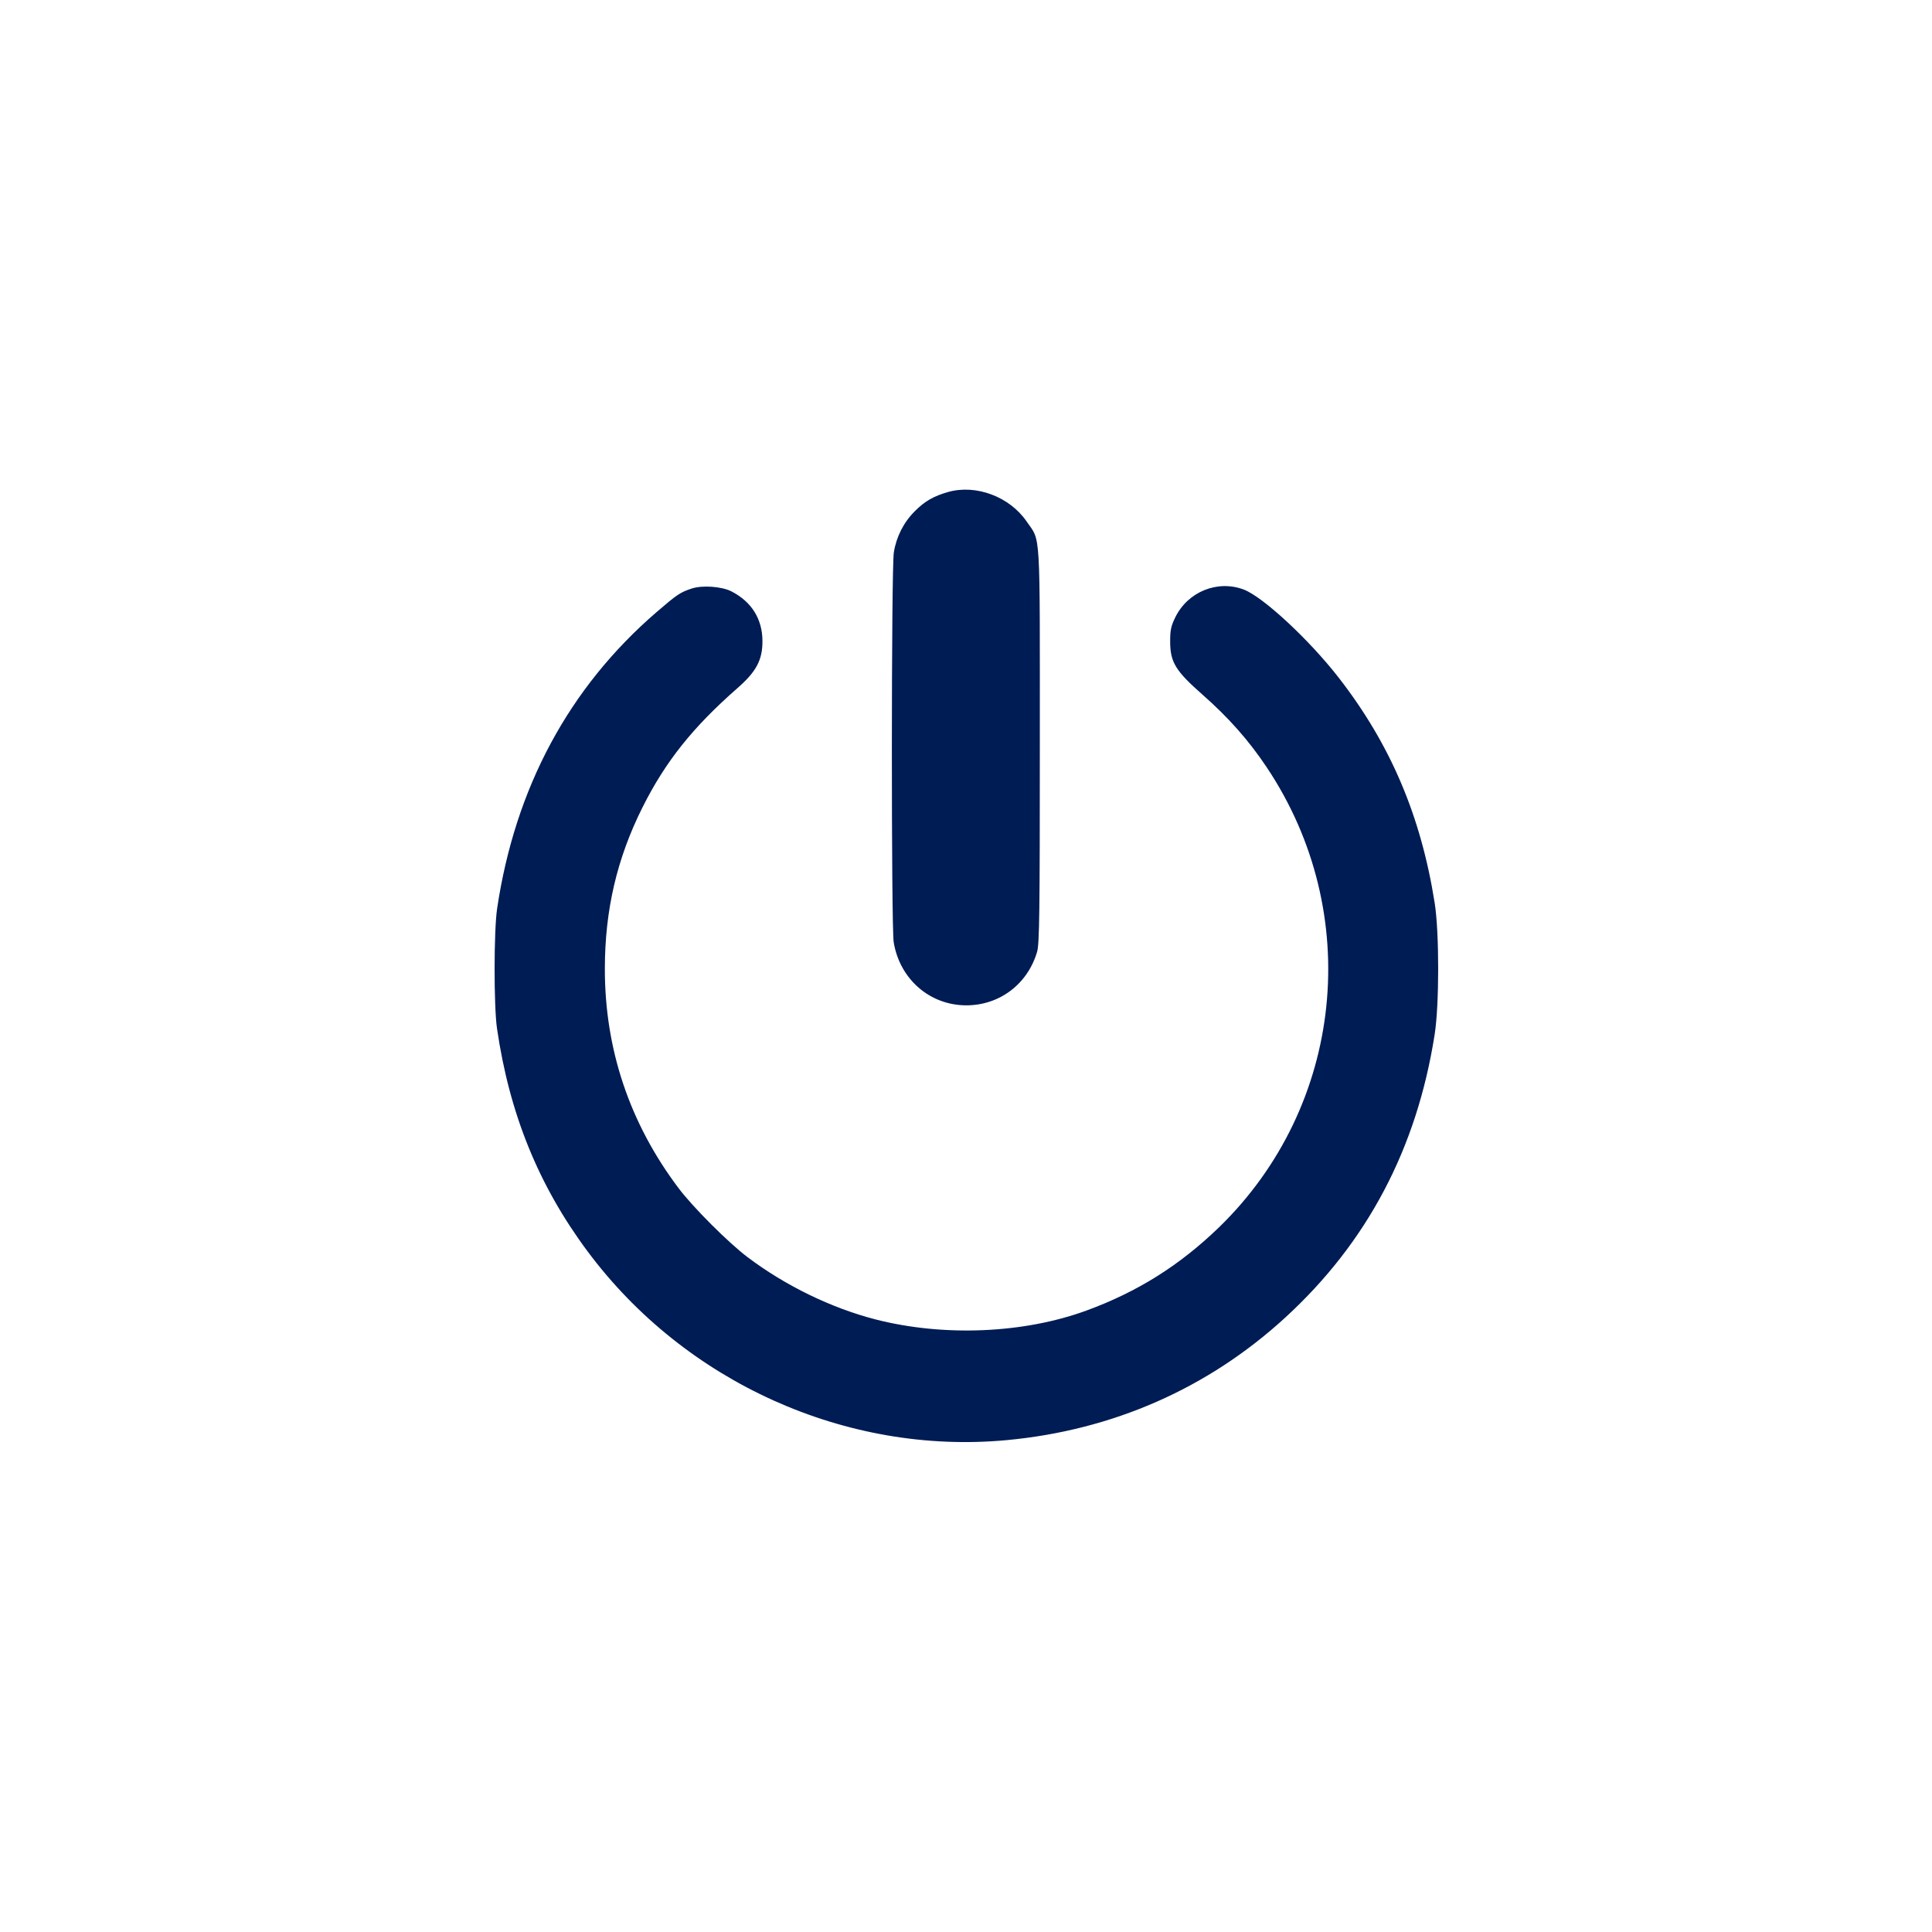
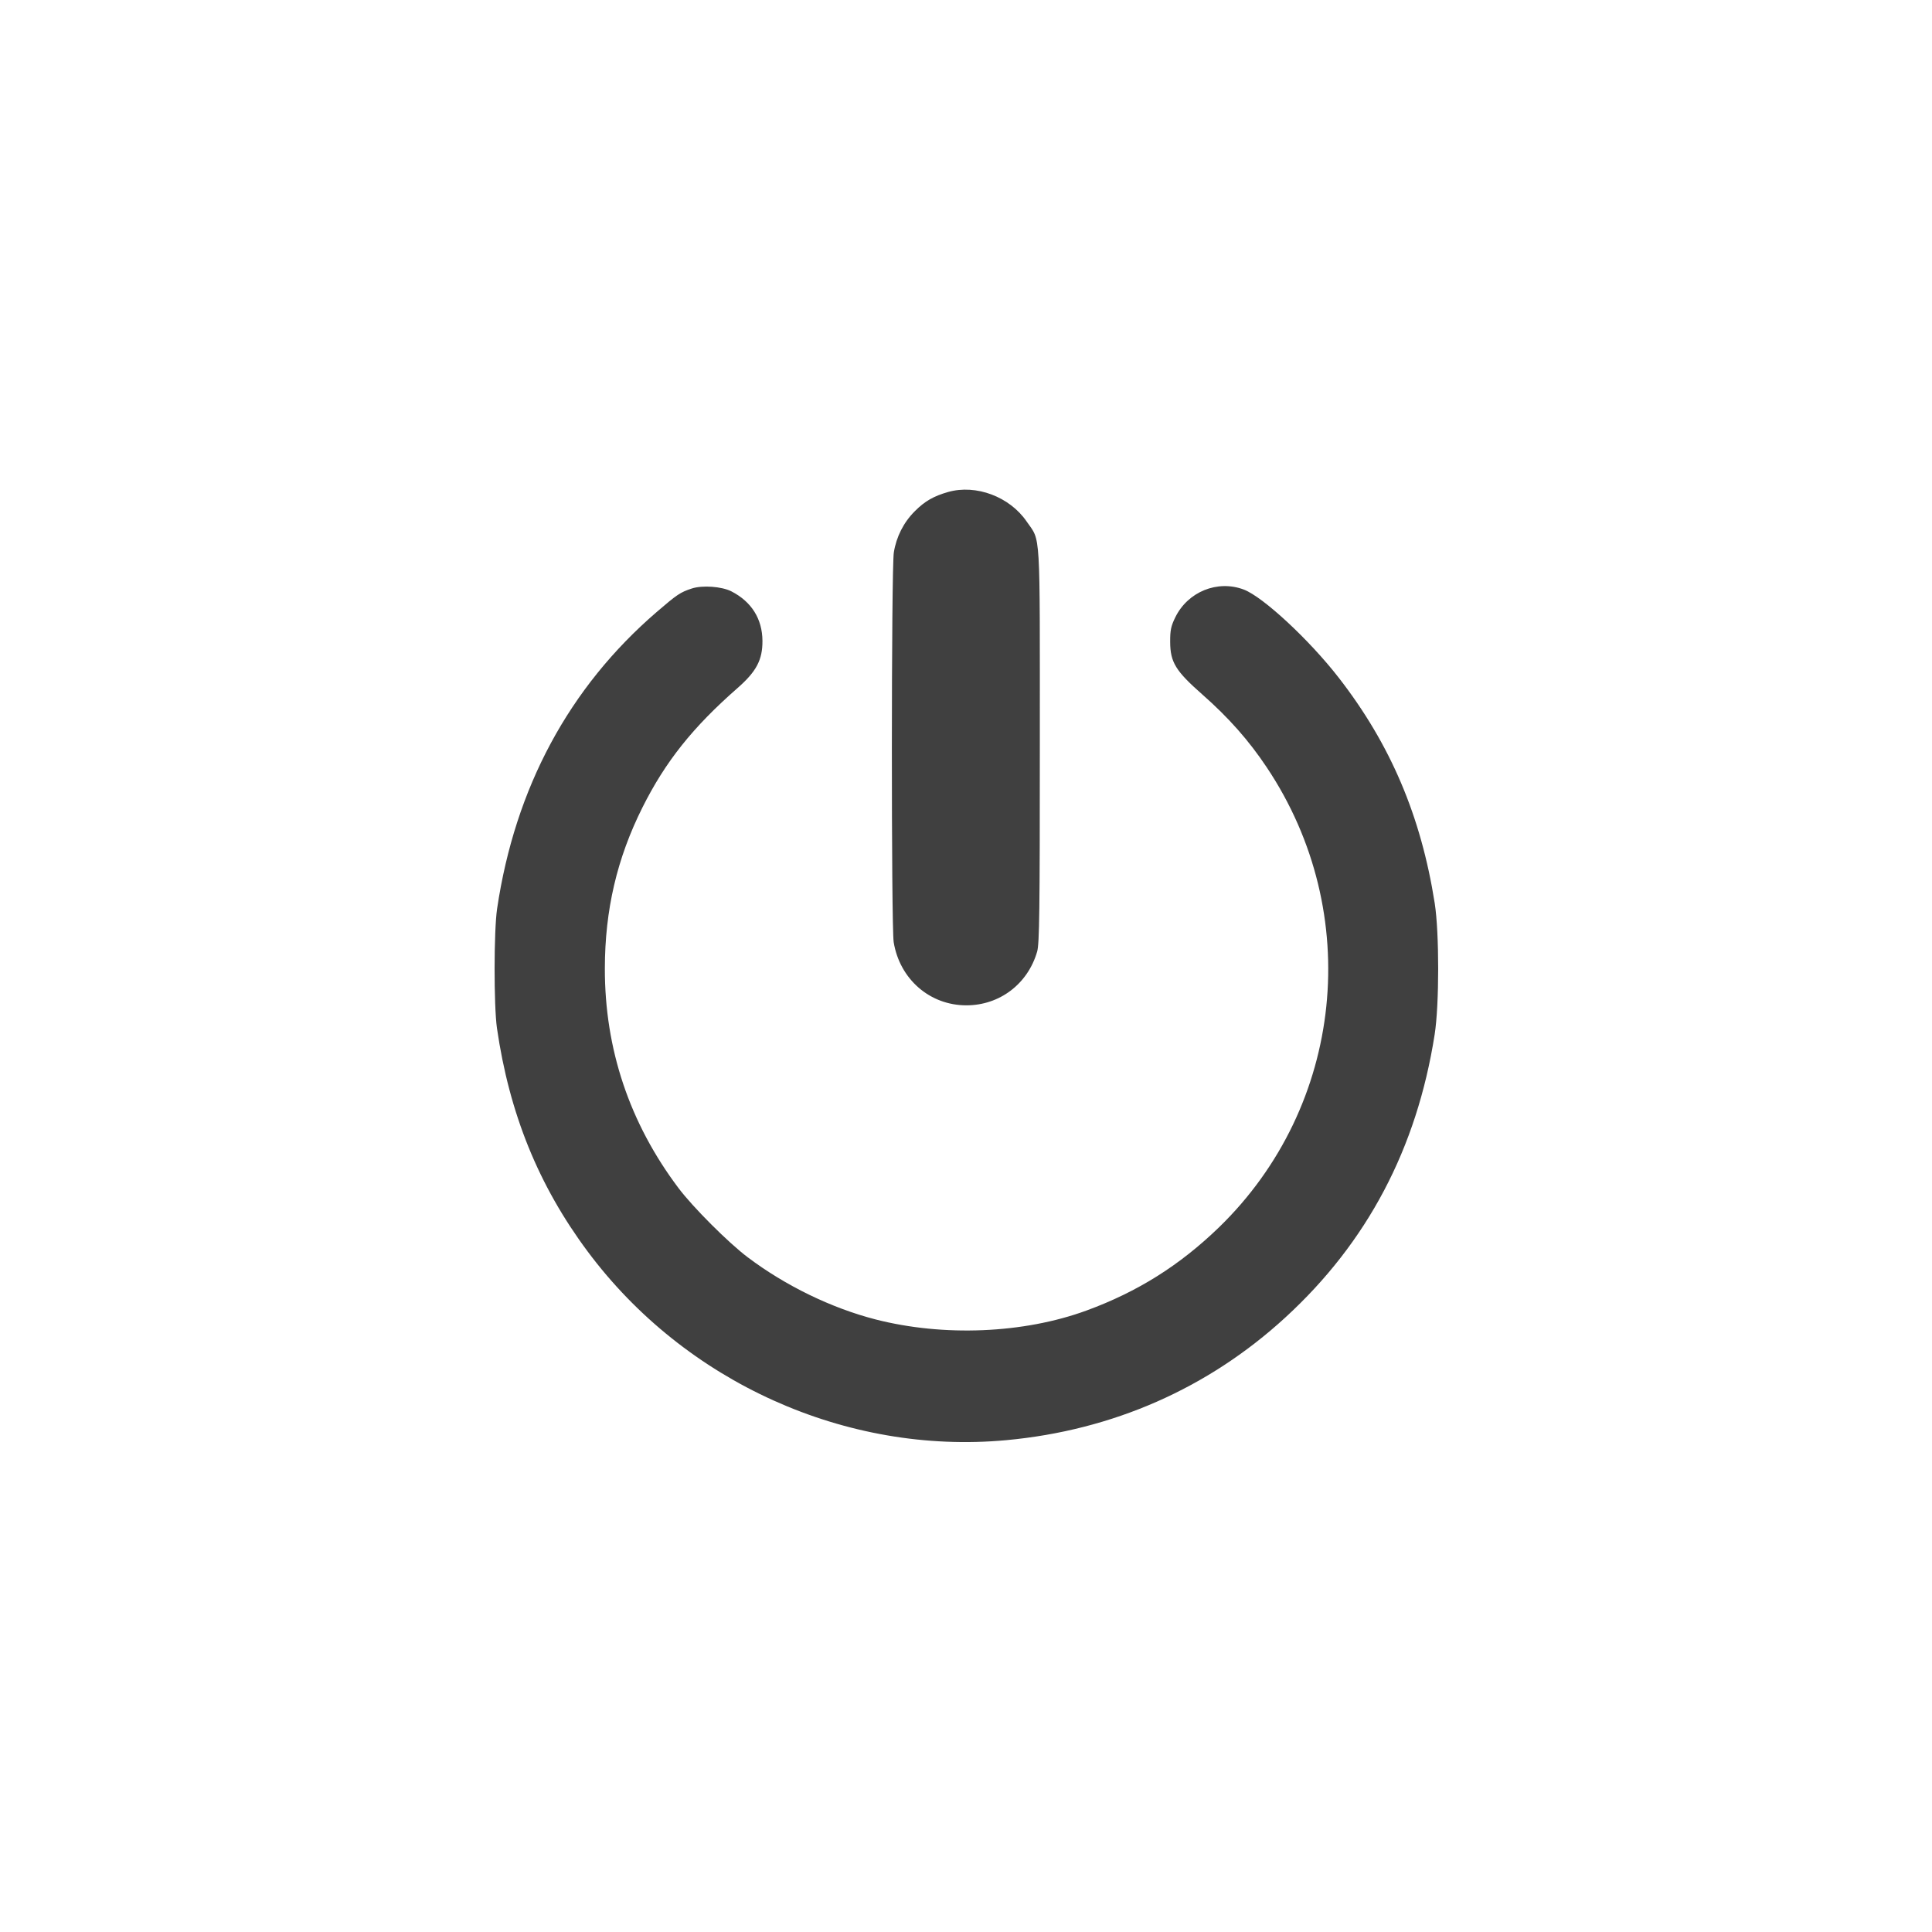
<svg xmlns="http://www.w3.org/2000/svg" width="28" height="28" viewBox="0 0 28 28" fill="none">
  <path fill-rule="evenodd" clip-rule="evenodd" d="M13.742 7.13C13.531 7.19 13.402 7.264 13.258 7.409C13.096 7.57 12.99 7.78 12.954 8.007C12.917 8.237 12.916 13.434 12.952 13.655C13.04 14.191 13.476 14.57 14.005 14.57C14.487 14.57 14.895 14.261 15.031 13.792C15.064 13.679 15.07 13.207 15.07 10.799C15.07 7.606 15.085 7.859 14.879 7.558C14.633 7.199 14.147 7.016 13.742 7.13ZM10.026 8.529C9.859 8.584 9.813 8.615 9.519 8.868C8.246 9.964 7.464 11.419 7.204 13.172C7.157 13.491 7.156 14.575 7.202 14.899C7.381 16.137 7.804 17.18 8.515 18.135C9.928 20.034 12.265 21.087 14.584 20.872C16.126 20.729 17.507 20.122 18.627 19.095C19.816 18.005 20.534 16.643 20.792 14.993C20.86 14.564 20.86 13.517 20.793 13.09C20.594 11.826 20.151 10.786 19.402 9.822C18.975 9.272 18.305 8.65 18.025 8.544C17.645 8.401 17.215 8.575 17.033 8.947C16.971 9.074 16.958 9.134 16.959 9.302C16.96 9.598 17.038 9.724 17.425 10.065C17.804 10.398 18.102 10.735 18.36 11.123C19.77 13.234 19.479 16.029 17.667 17.787C17.099 18.337 16.486 18.723 15.744 18.994C14.834 19.327 13.675 19.375 12.689 19.122C12.048 18.957 11.384 18.634 10.836 18.221C10.558 18.012 10.041 17.495 9.833 17.218C9.124 16.276 8.764 15.203 8.766 14.036C8.767 13.188 8.941 12.442 9.311 11.702C9.644 11.037 10.04 10.54 10.692 9.969C10.962 9.732 11.052 9.562 11.05 9.287C11.048 8.969 10.891 8.719 10.599 8.57C10.459 8.499 10.179 8.479 10.026 8.529Z" fill="url(#paint0_linear_9_26660)" />
  <defs>
    <linearGradient id="paint0_linear_9_26660" x1="20.843" y1="13.998" x2="7.168" y2="13.998" gradientUnits="userSpaceOnUse">
-       <stop stop-color="#001C54" />
-       <stop offset="1" stop-color="#001C54" />
+       <stop stop-color="#404040" />
+       <stop offset="1" stop-color="#404040" />
    </linearGradient>
  </defs>
</svg>
